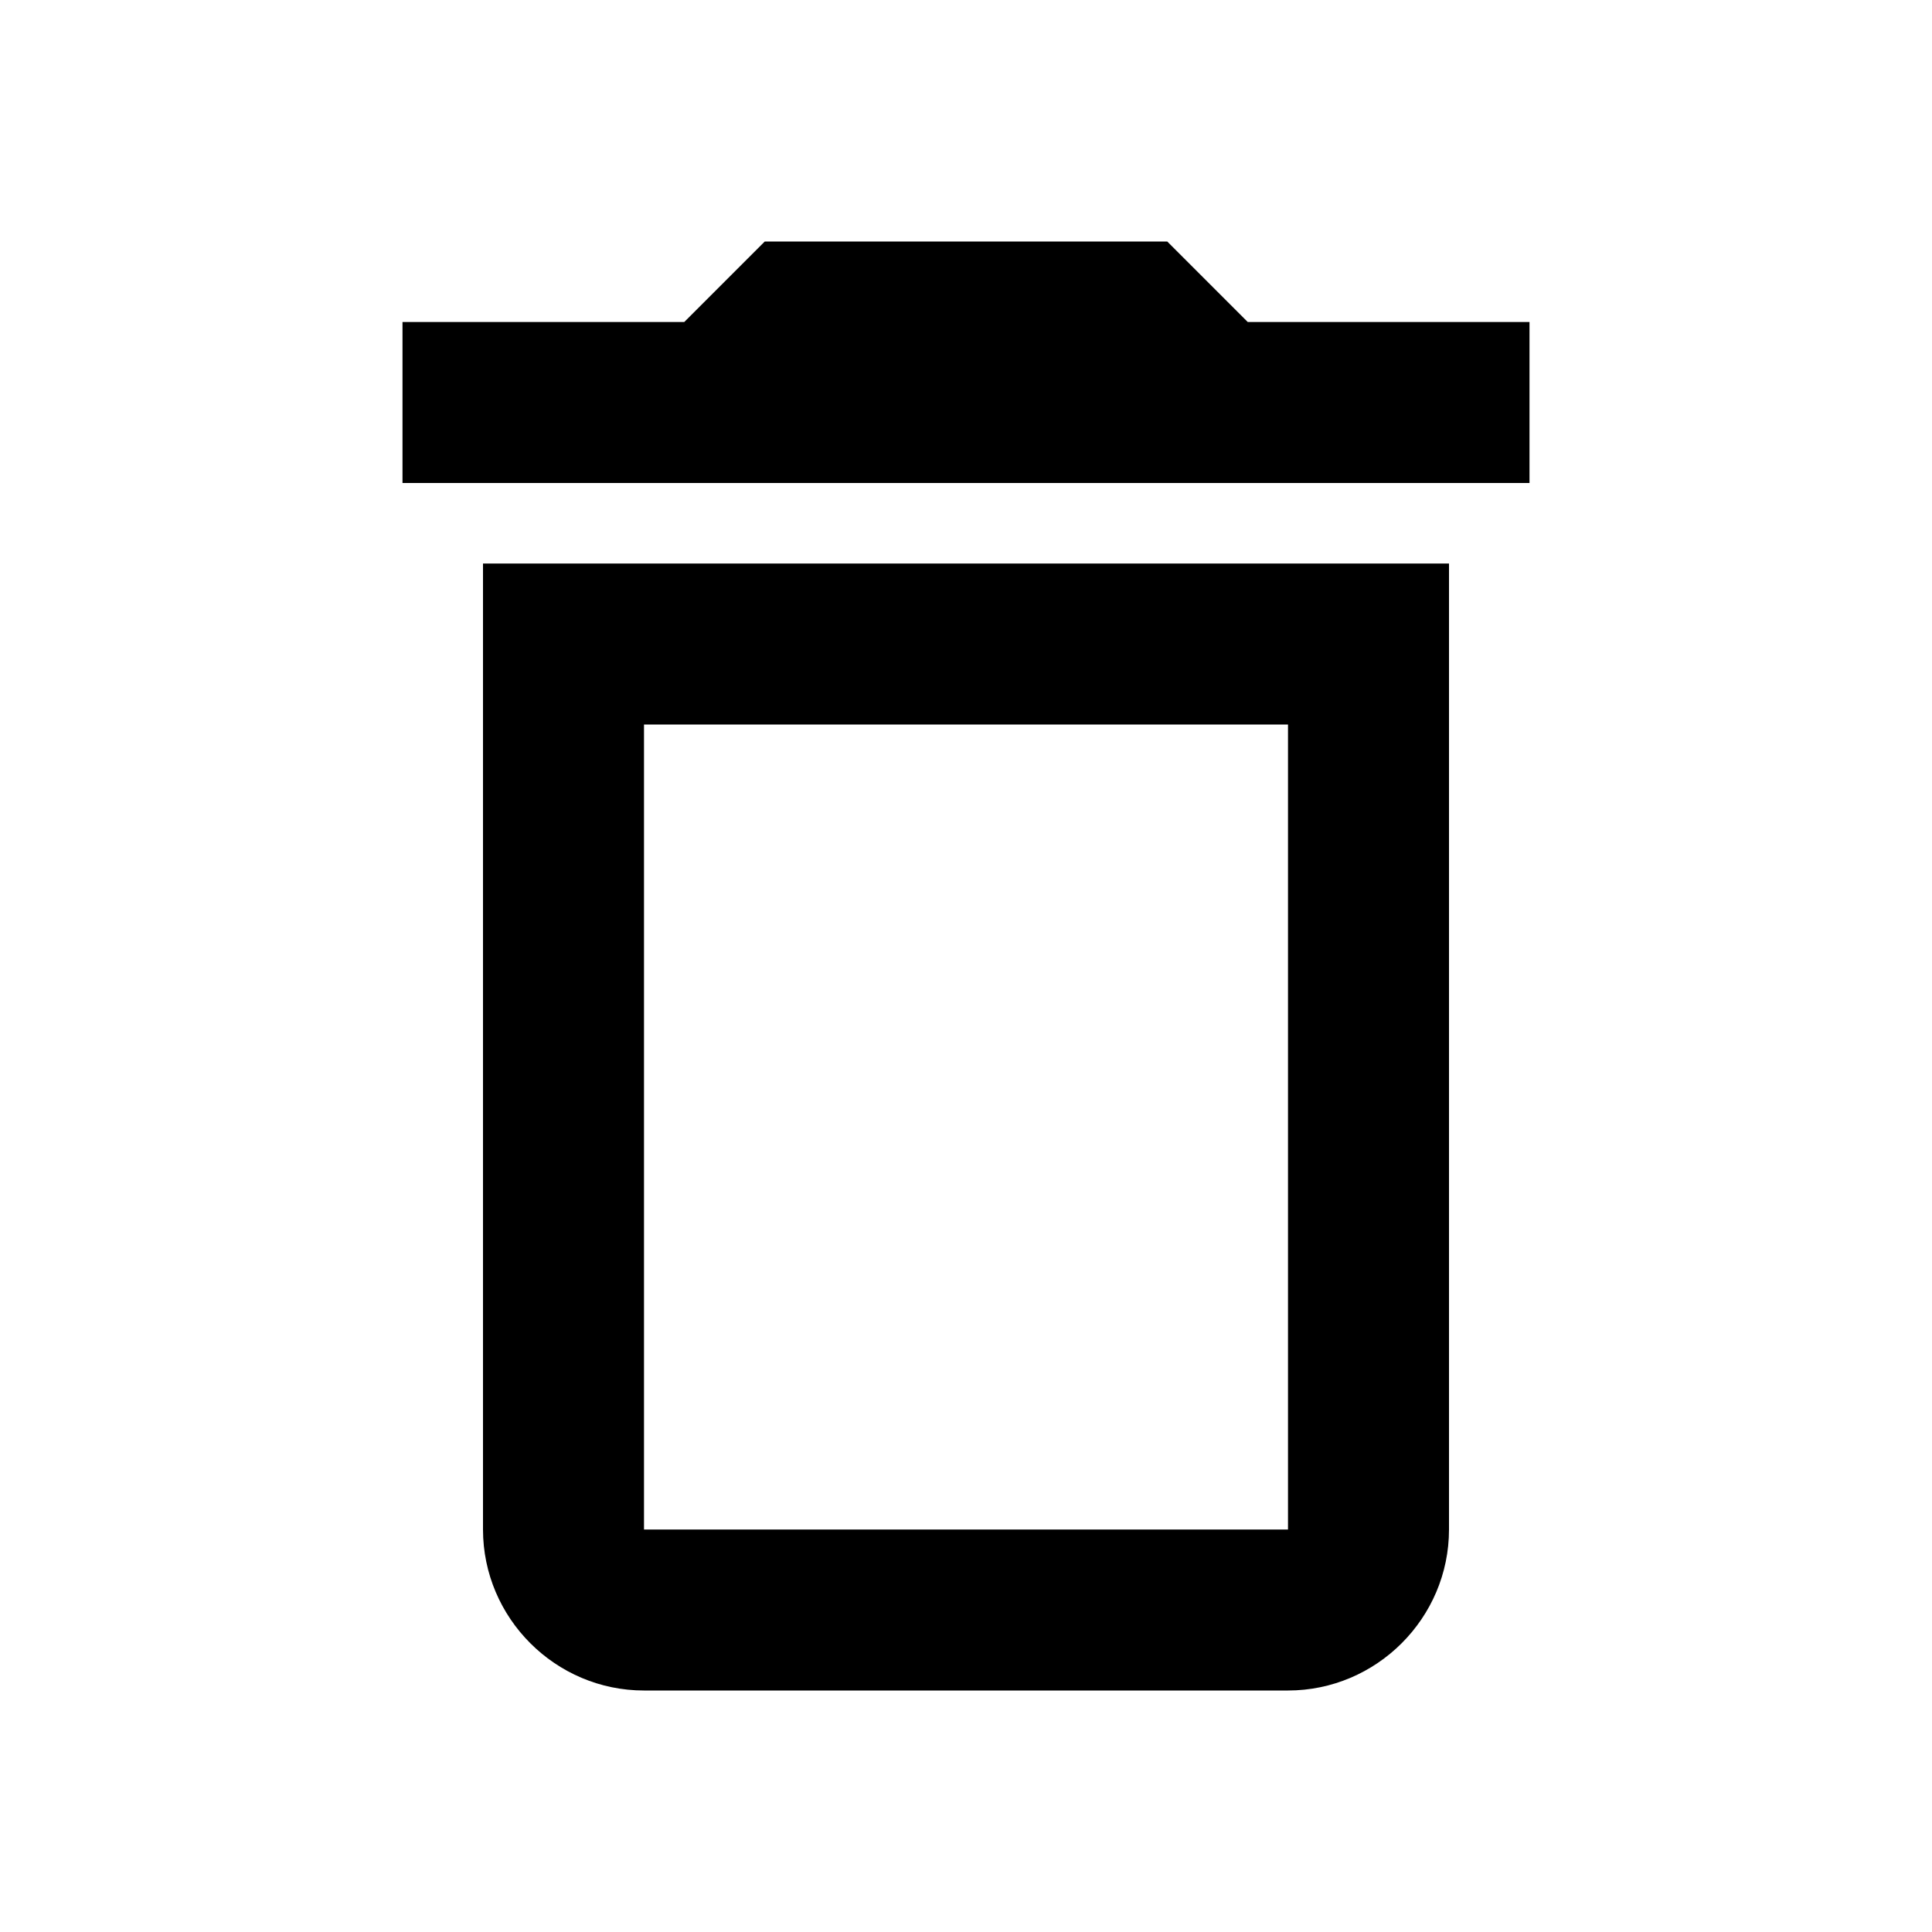
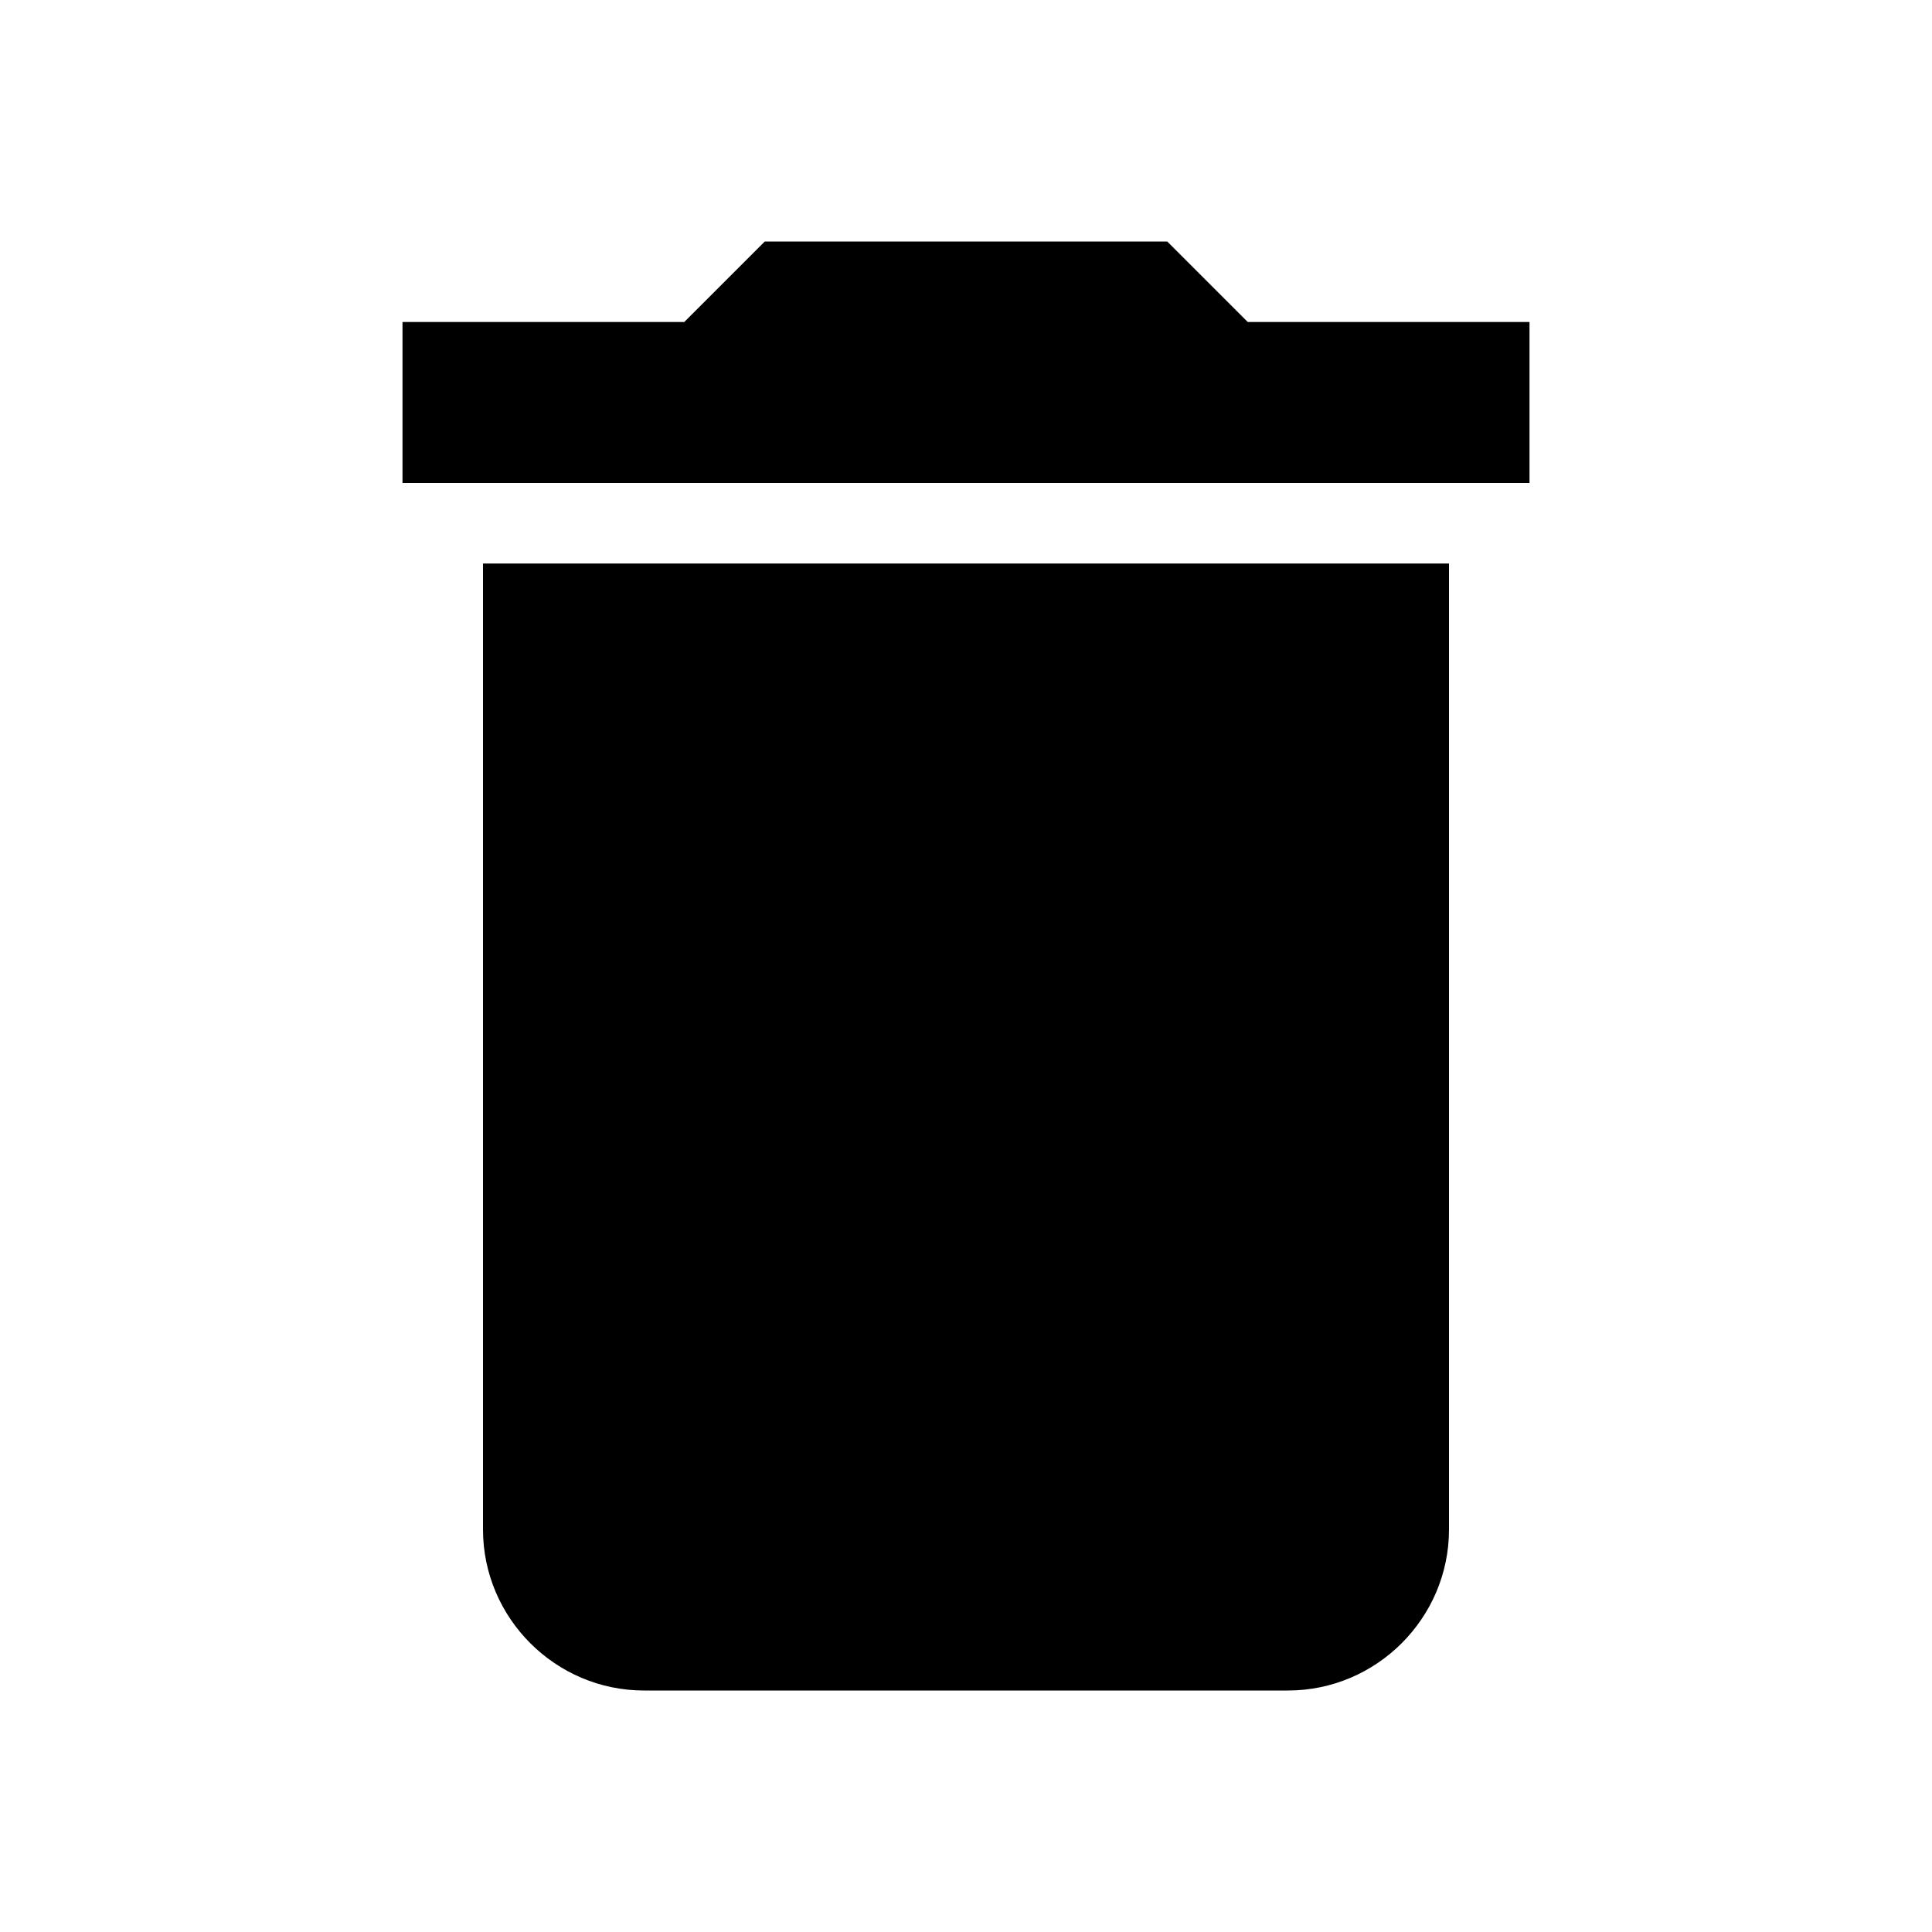
- <svg xmlns="http://www.w3.org/2000/svg" height="24px" viewBox="0 0 24 24" width="24px" fill="#000000">
-   <path d="M0 0h24v24H0V0z" fill="none" />
-   <path d="M16 9v10H8V9h8m-1.5-6h-5l-1 1H5v2h14V4h-3.5l-1-1zM18 7H6v12c0 1.1.9 2 2 2h8c1.1 0 2-.9 2-2V7z" />
+ <svg xmlns="http://www.w3.org/2000/svg" viewBox="0 0 24 24" fill="black" width="18px" height="18px">
+   <path d="M0 0h24v24H0z" fill="none" />
+   <path d="M6 19c0 1.1.9 2 2 2h8c1.1 0 2-.9 2-2V7H6v12zM19 4h-3.5l-1-1h-5l-1 1H5v2h14V4z" />
</svg>
